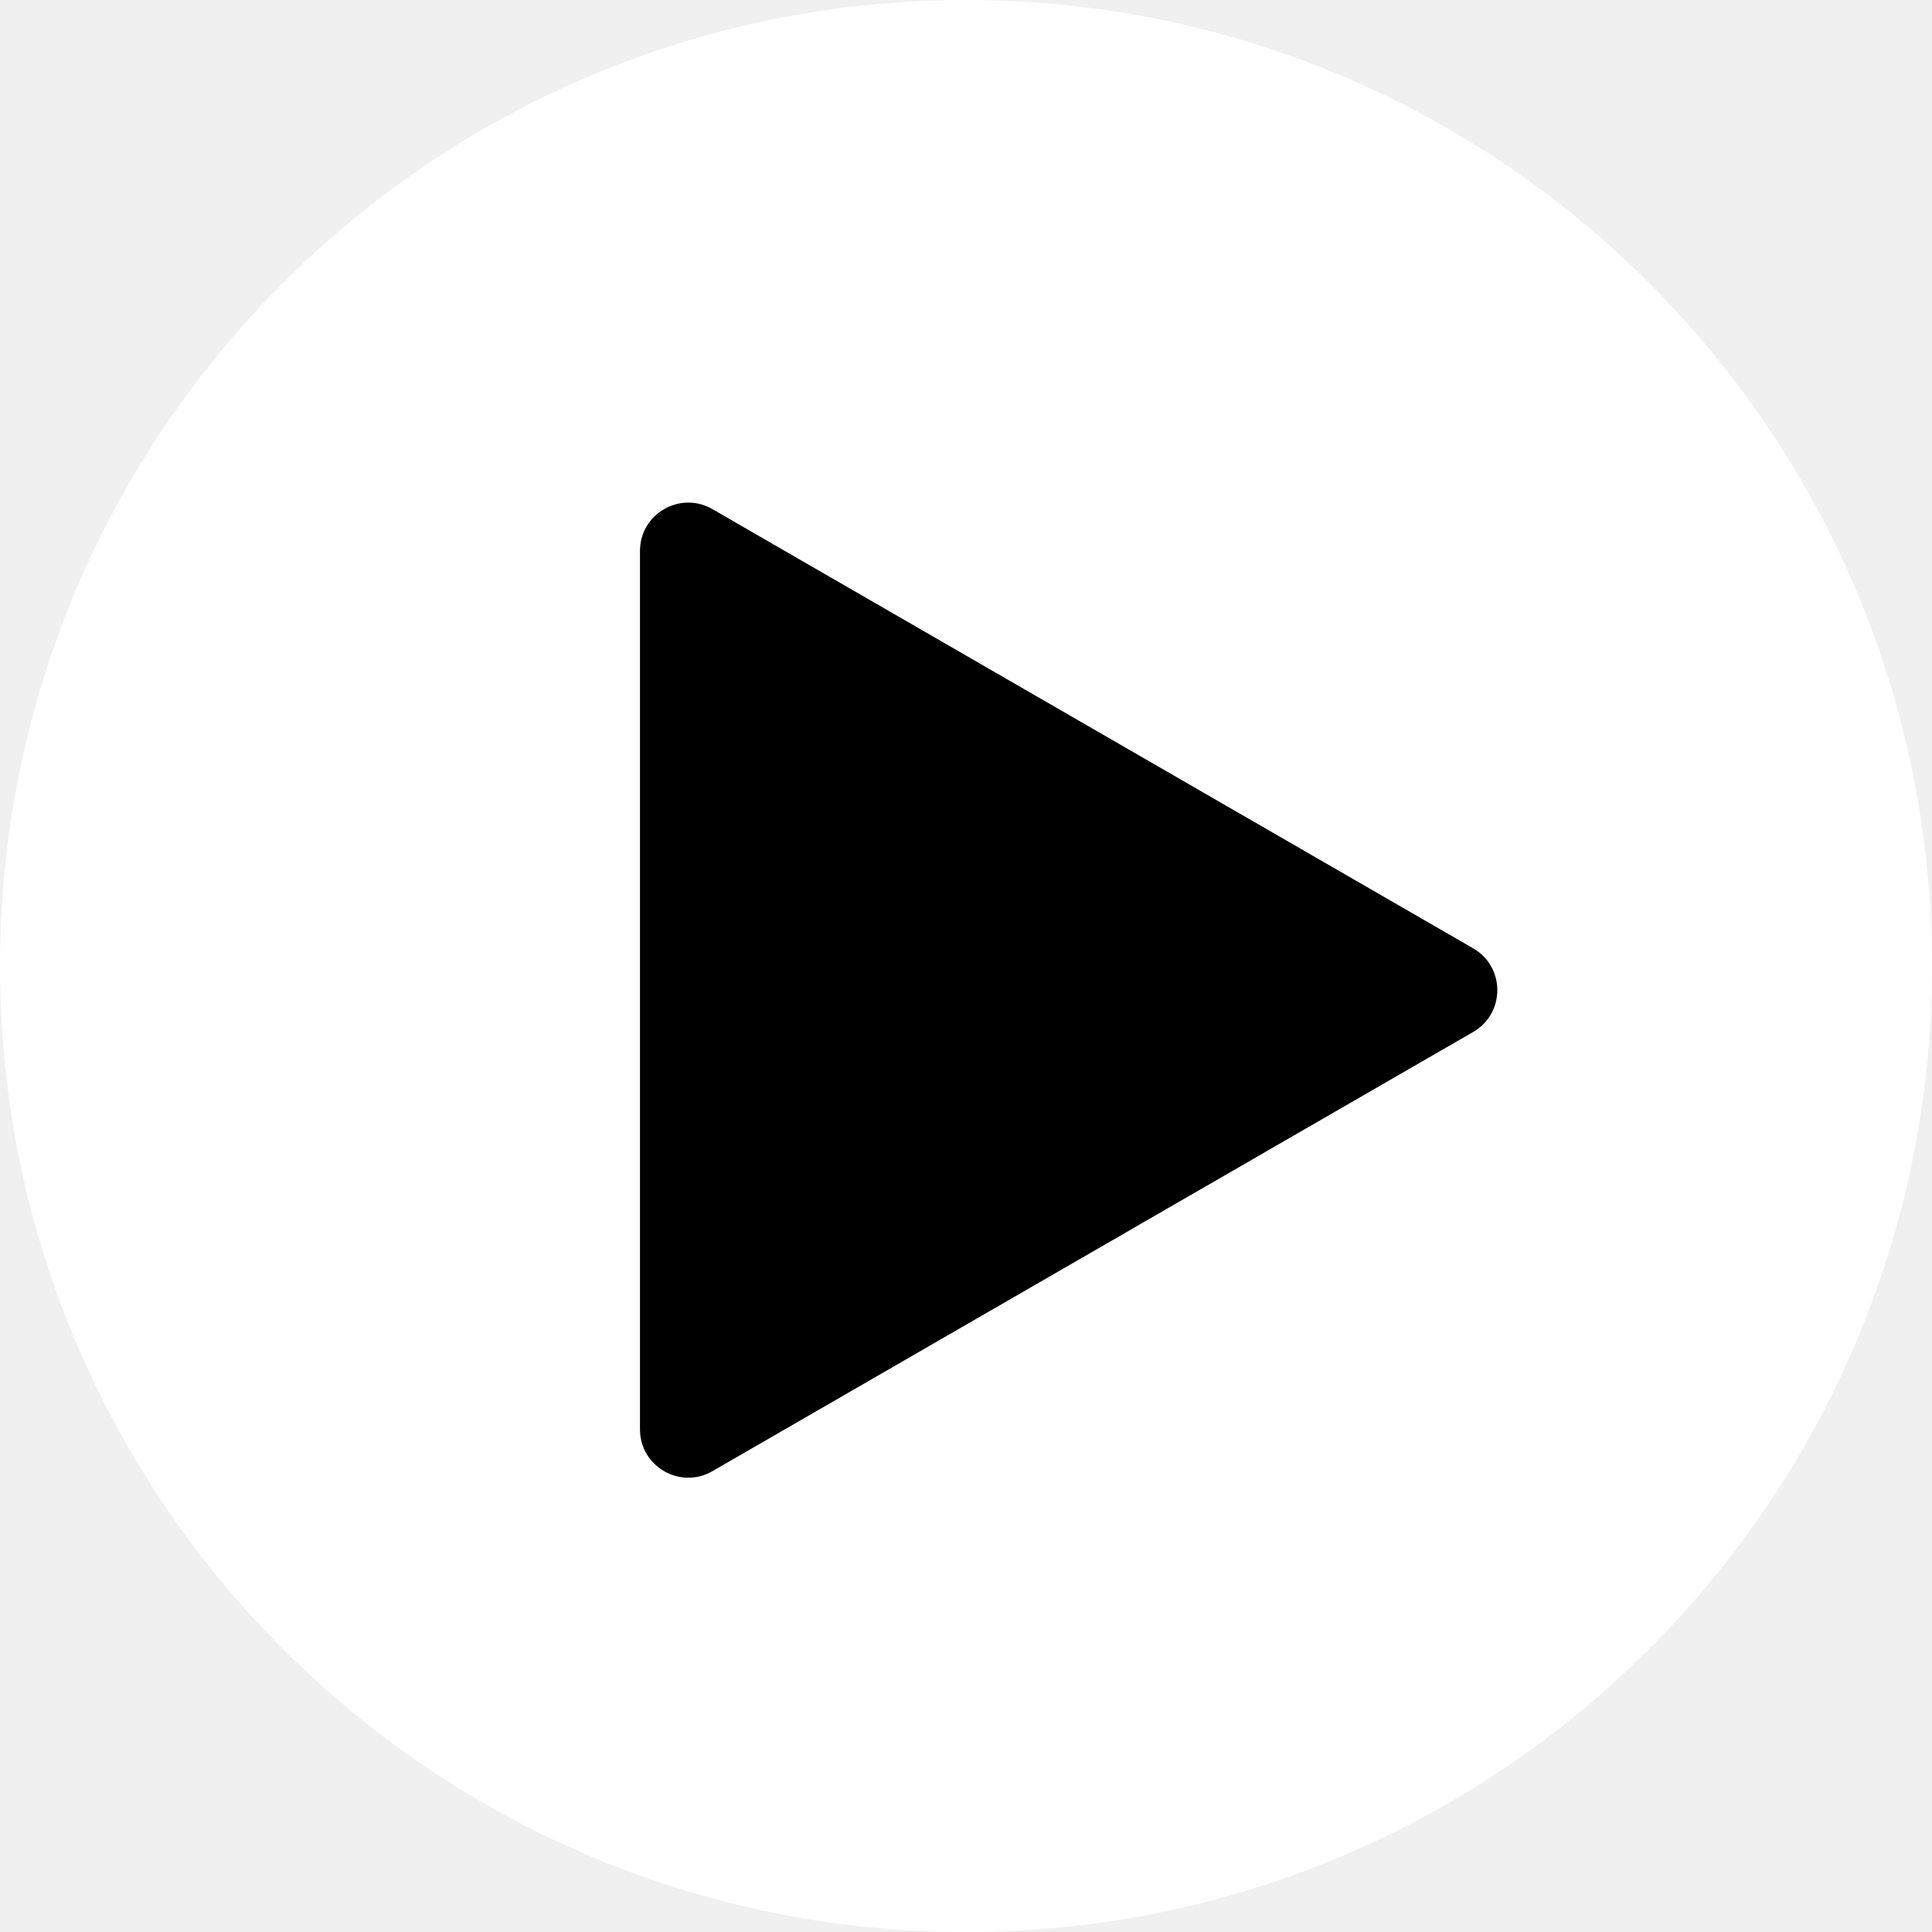
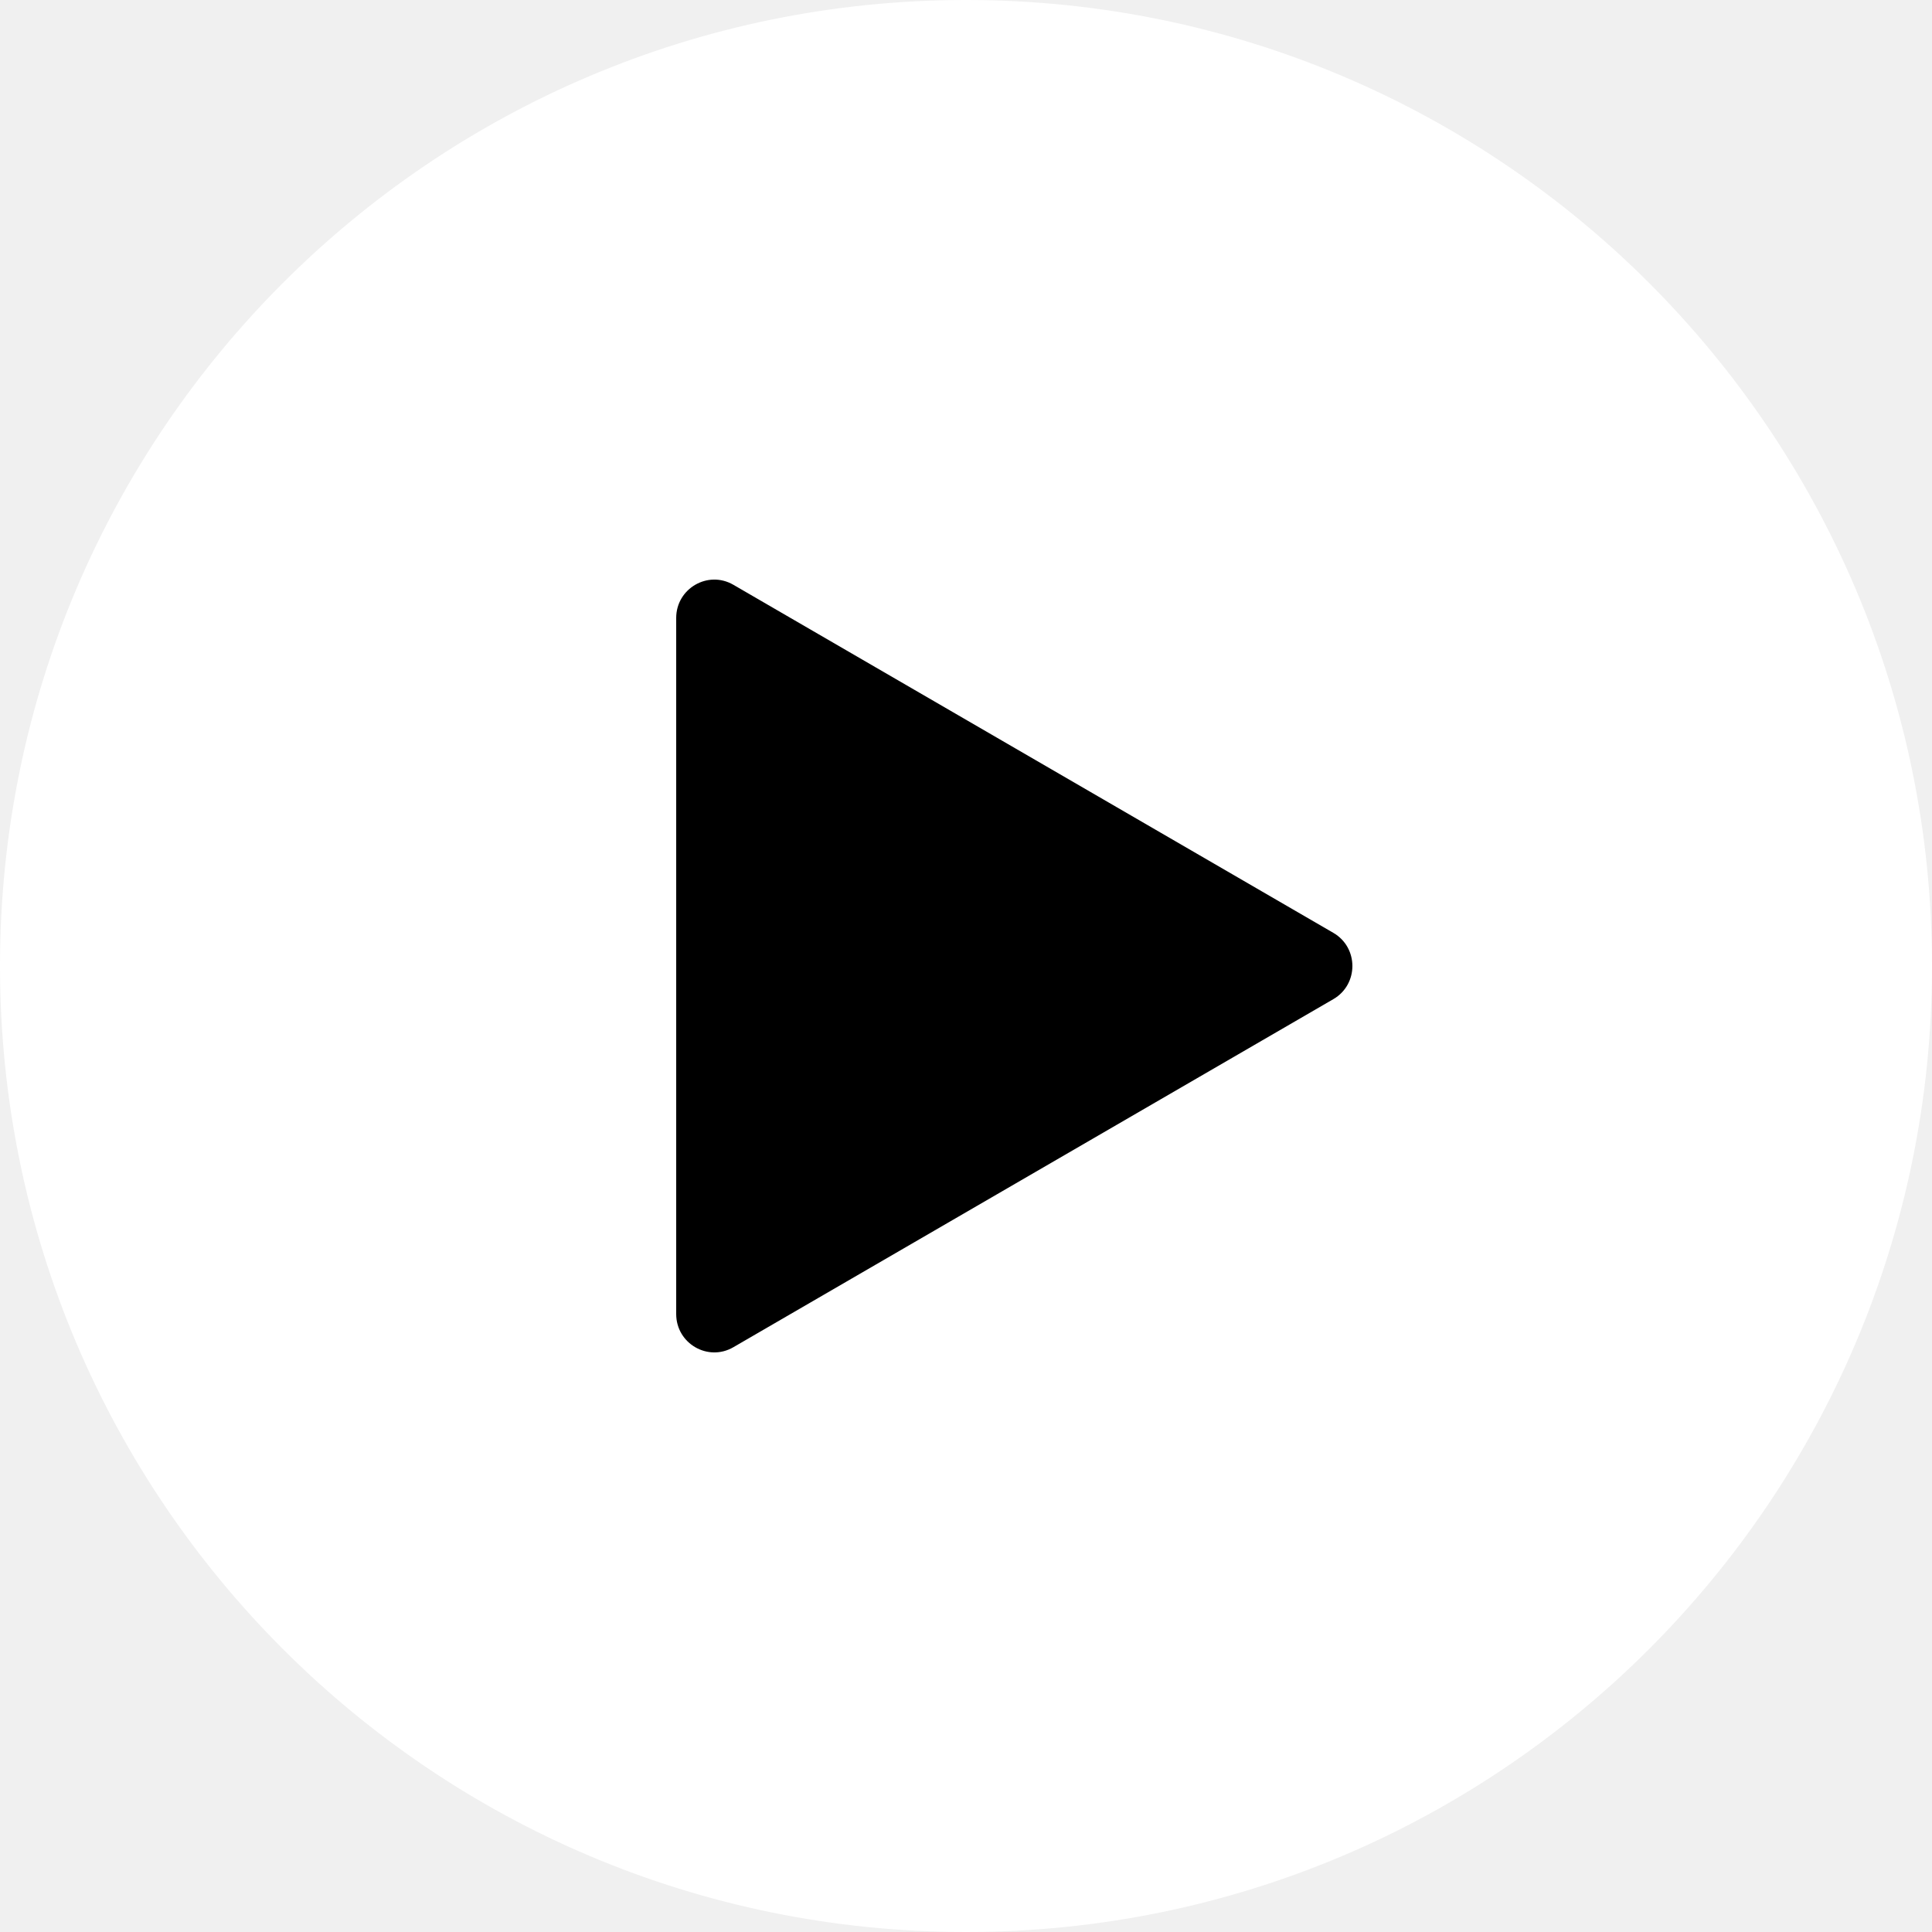
<svg xmlns="http://www.w3.org/2000/svg" width="40" height="40" viewBox="0 0 40 40" fill="none">
-   <circle cx="20" cy="20" r="20" fill="white" />
-   <path d="M30.5 19.634C31.167 20.019 31.167 20.981 30.5 21.366L14.75 30.459C14.083 30.844 13.25 30.363 13.25 29.593L13.25 11.407C13.25 10.637 14.083 10.156 14.75 10.541L30.5 19.634Z" fill="black" />
+   <g clip-path="url(#clip0_3649_505)">
+     <path d="M20 40C31.046 40 40 31.046 40 20C40 8.954 31.046 0 20 0C8.954 0 0 8.954 0 20C0 31.046 8.954 40 20 40Z" fill="white" />
+     <path d="M27.606 19.314C28.131 19.619 28.131 20.381 27.606 20.686L15.183 27.893C14.657 28.198 14 27.816 14 27.206V12.794C14 12.184 14.657 11.802 15.183 12.107L27.606 19.314Z" fill="black" />
+   </g>
+   <defs>
+     <clipPath id="clip0_3649_505">
+       <rect width="40" height="40" fill="white" />
+     </clipPath>
+   </defs>
</svg>
